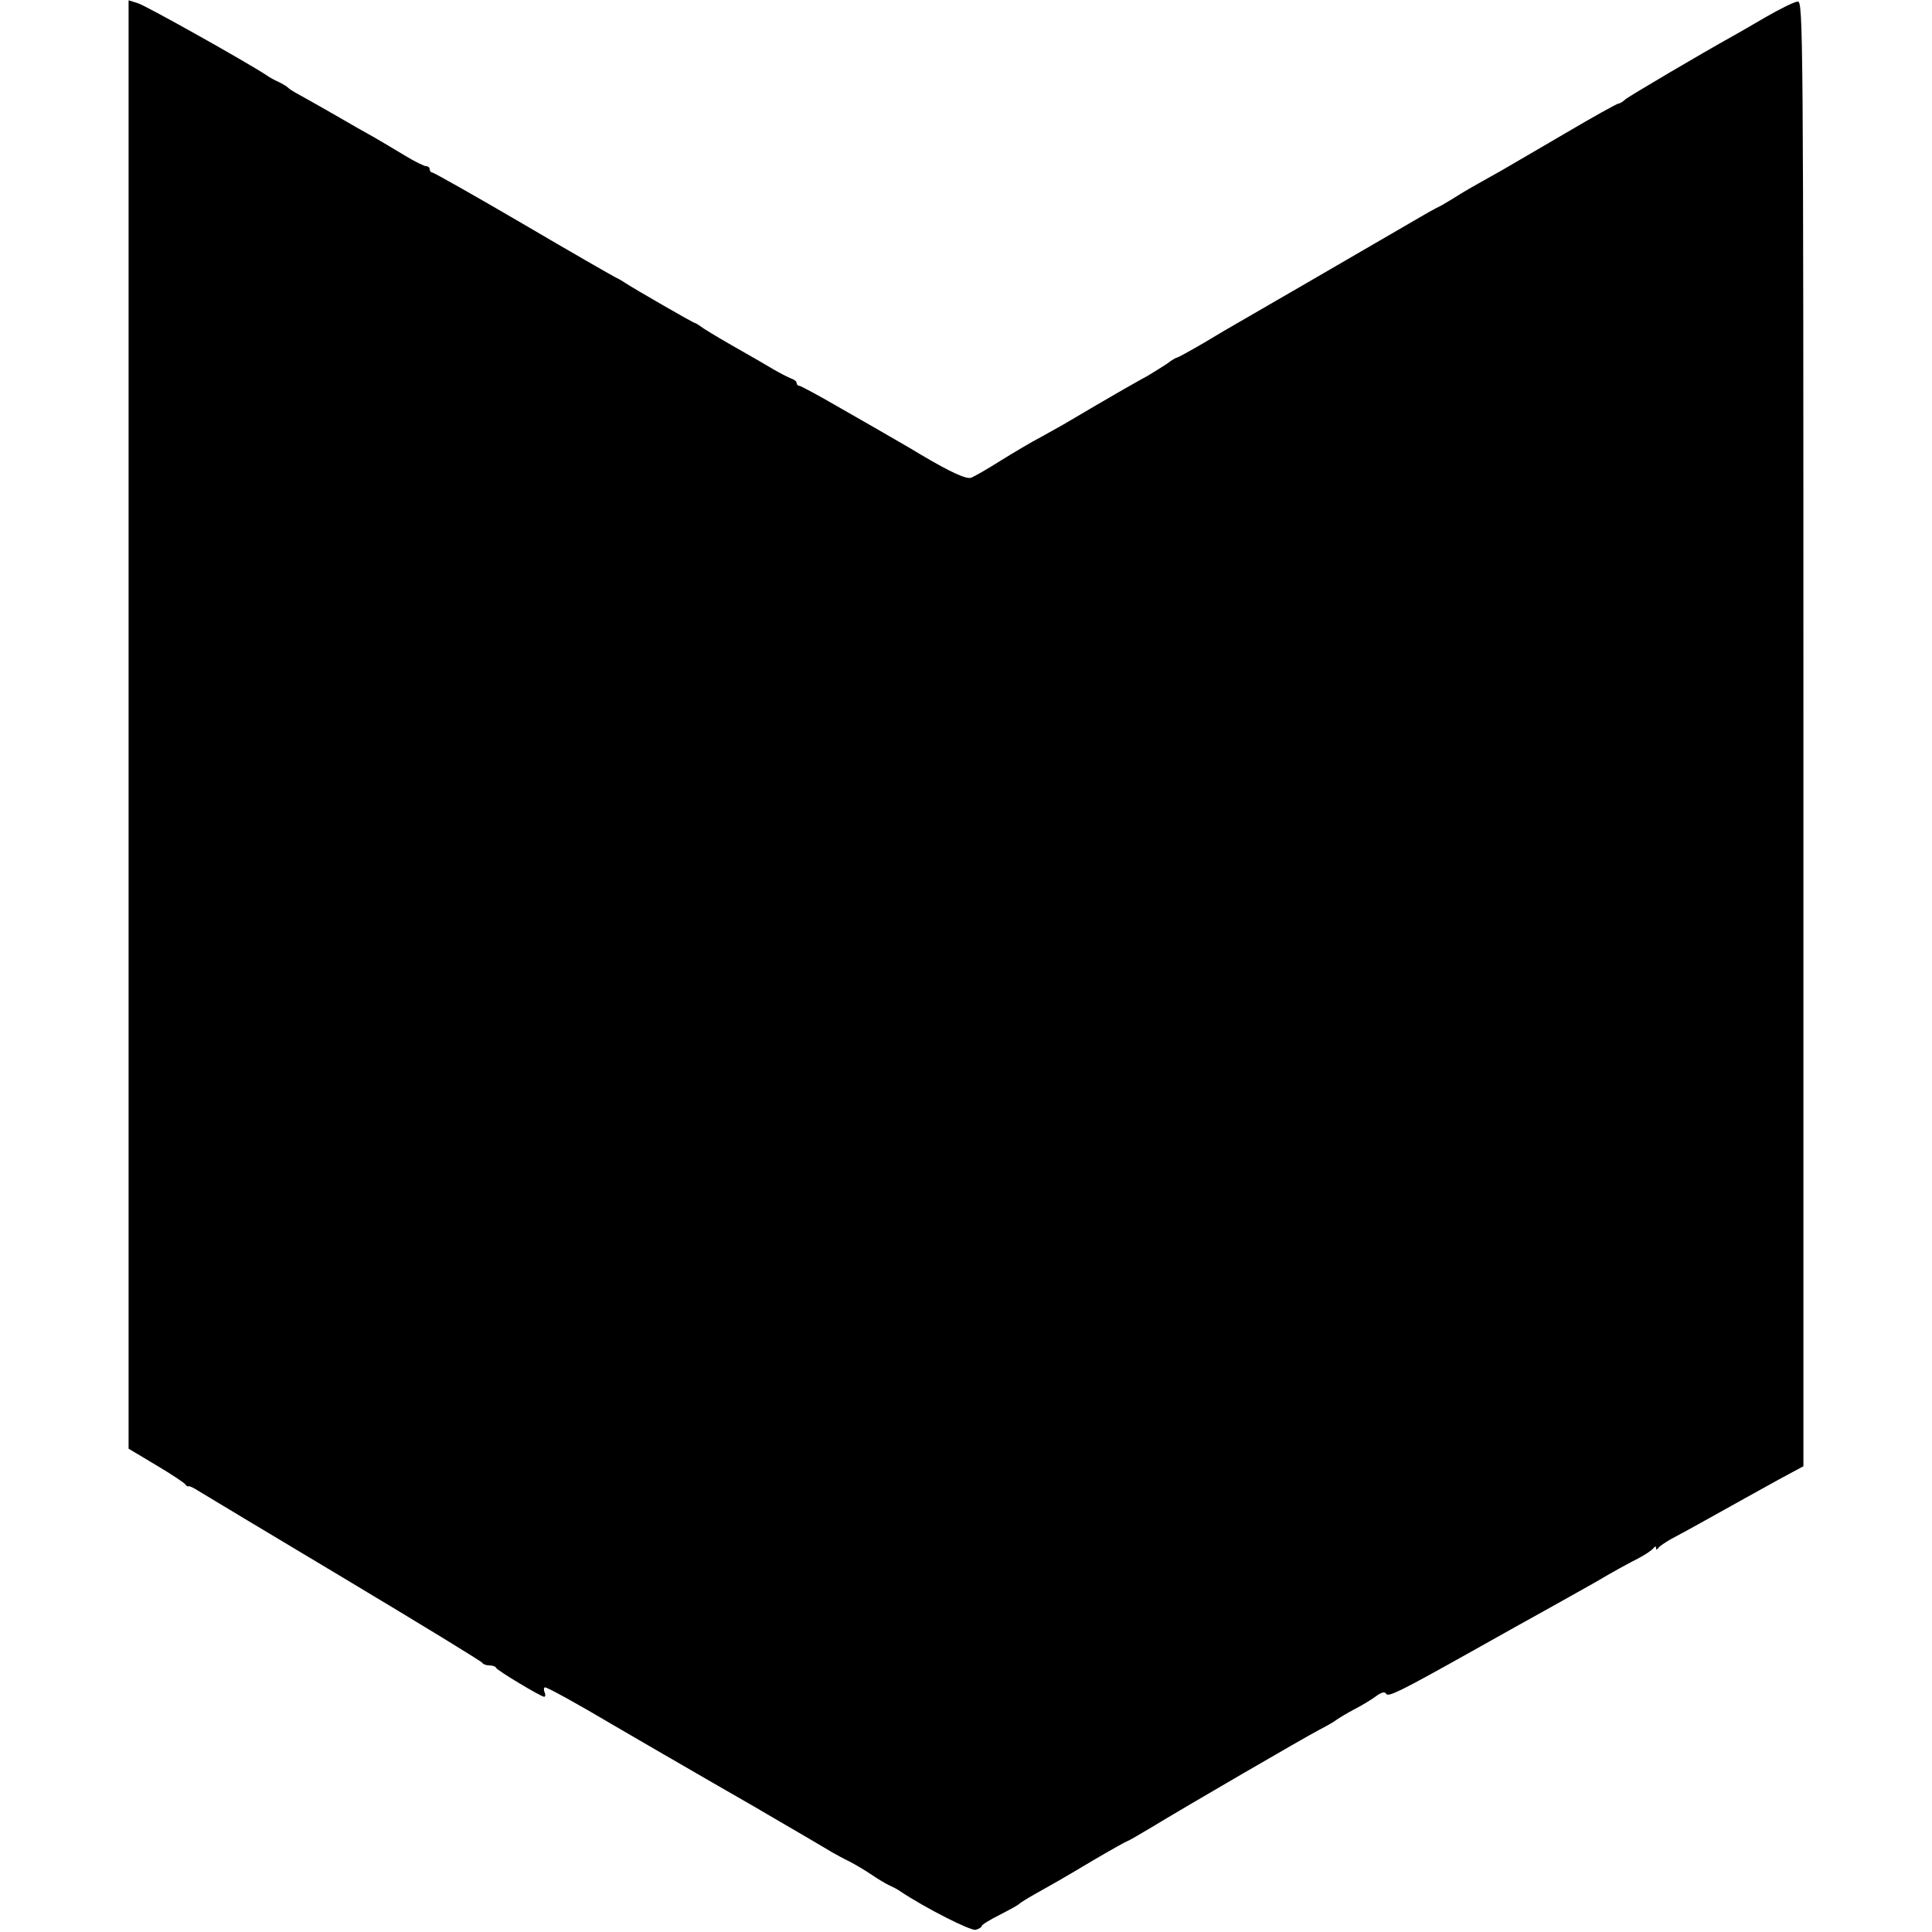
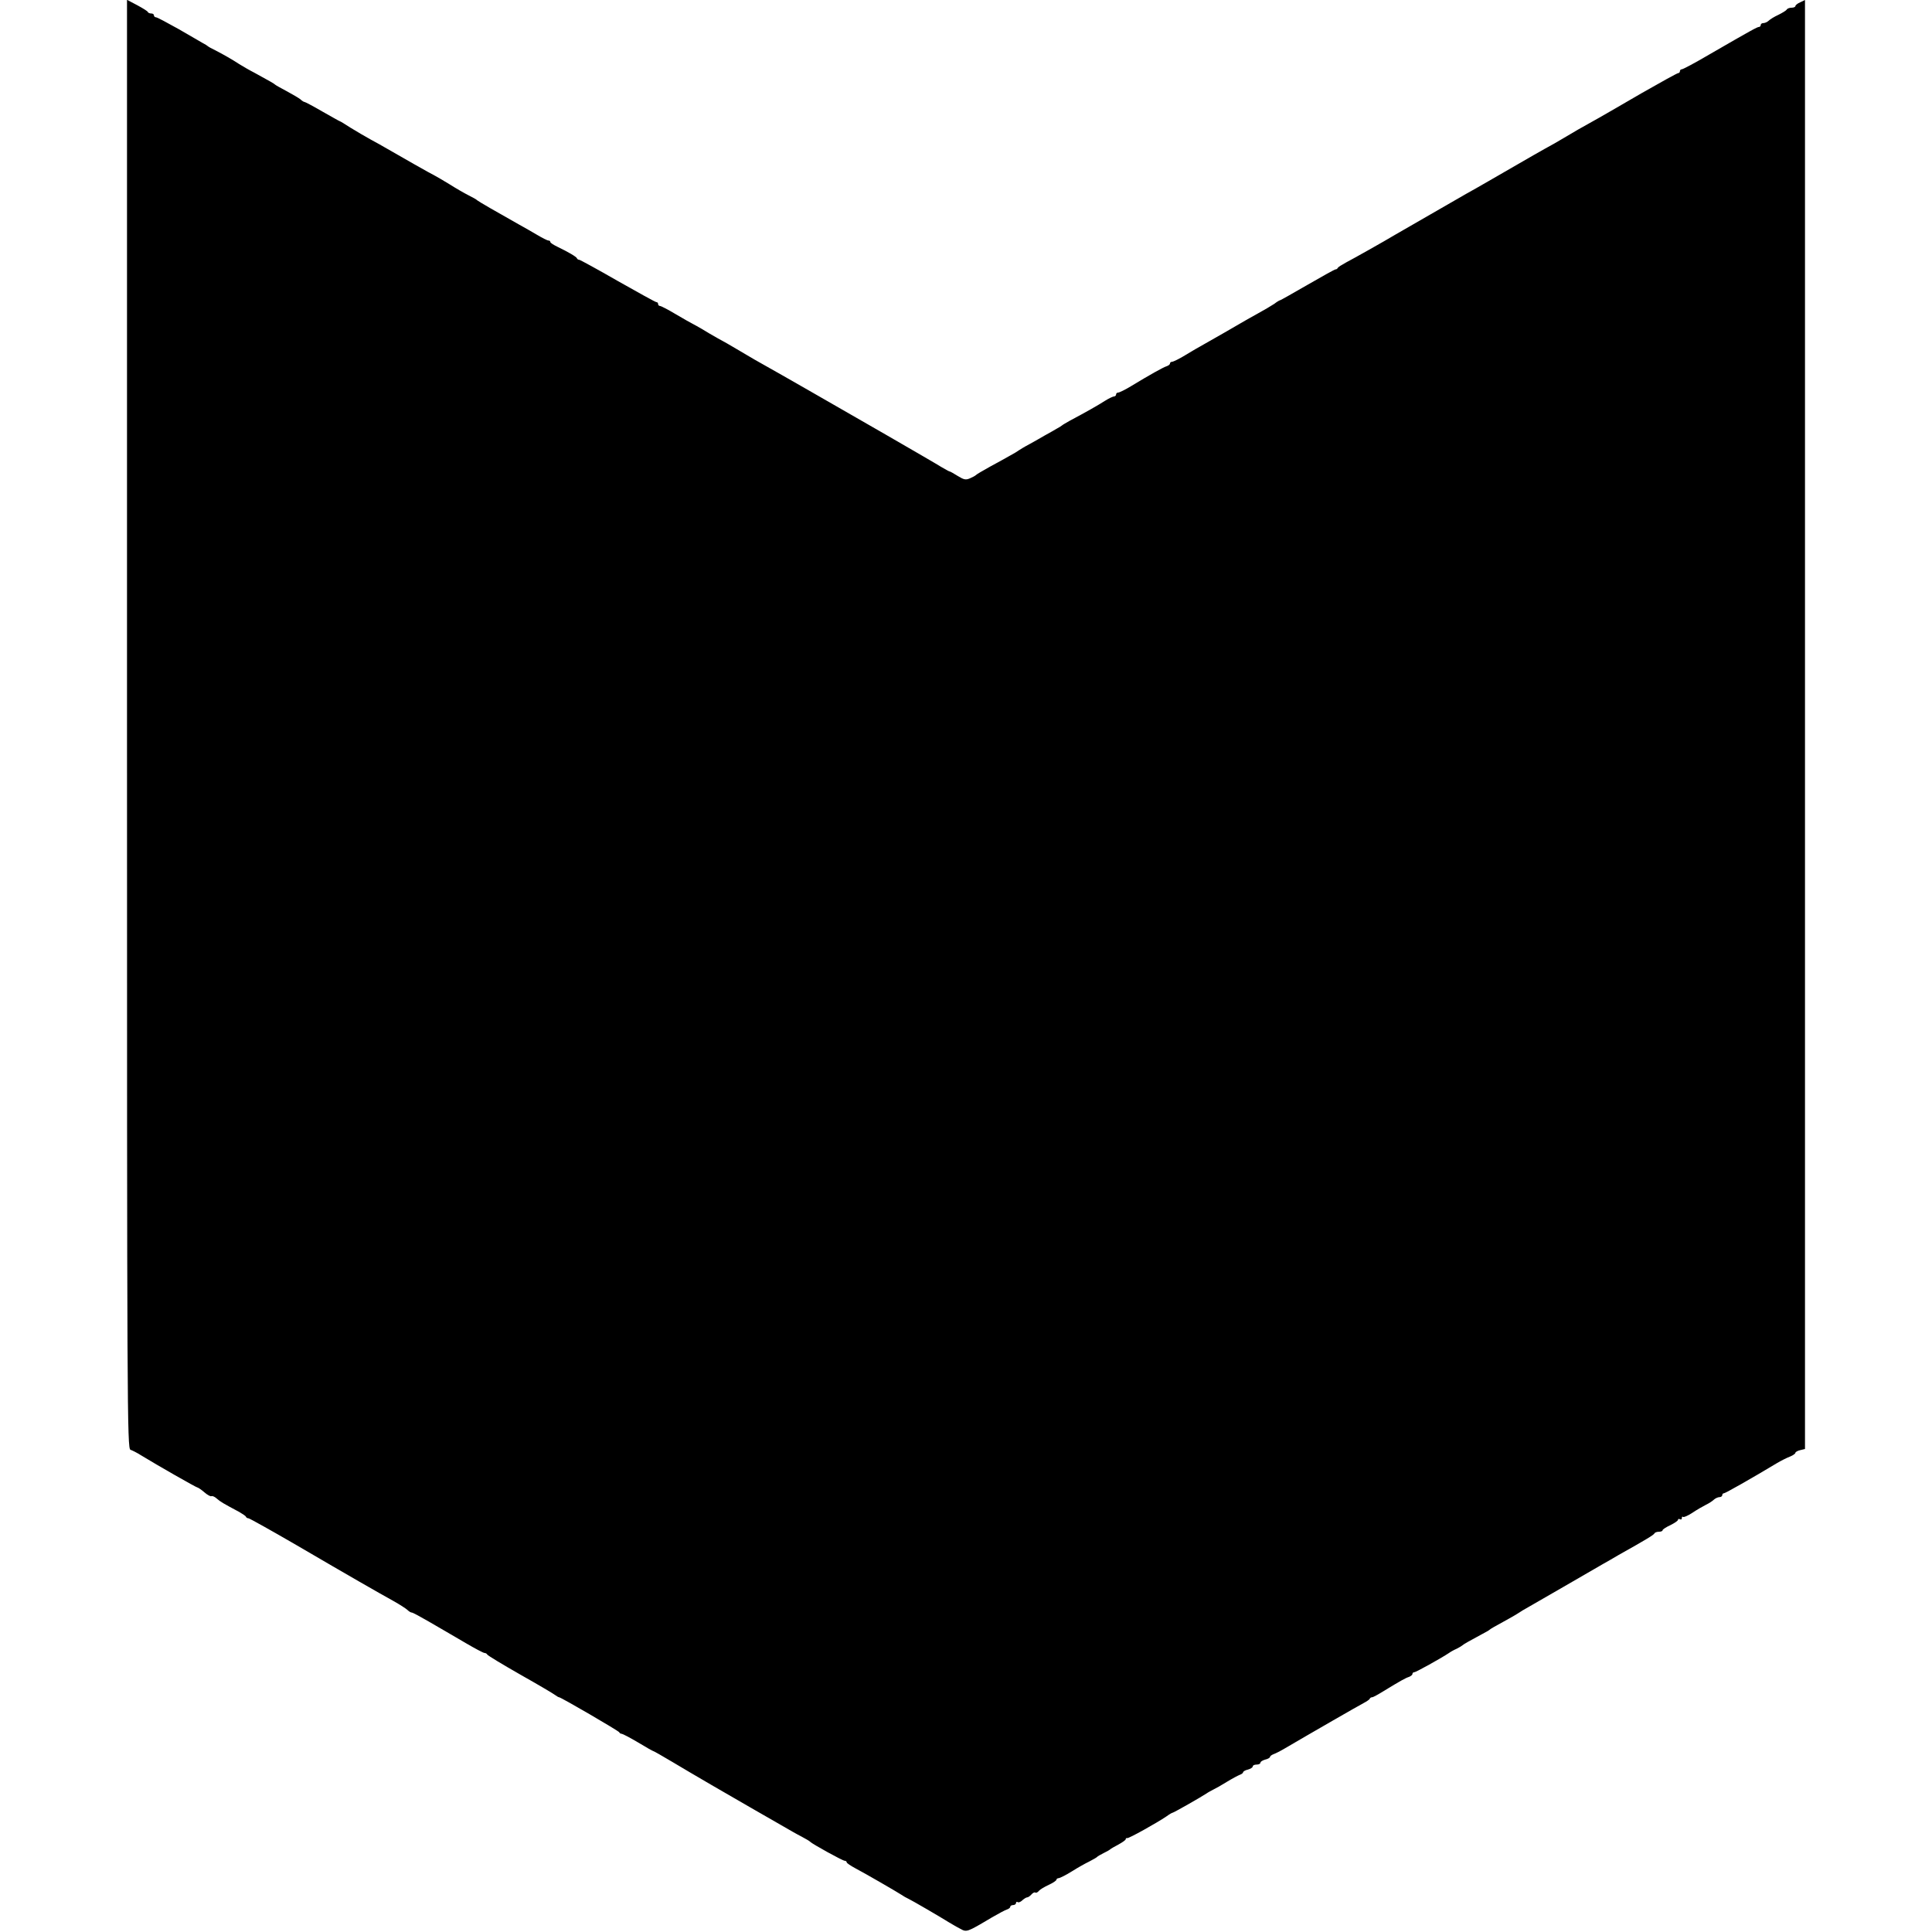
- <svg xmlns="http://www.w3.org/2000/svg" version="1" width="821.333" height="821.333" viewBox="0 0 616 616">
-   <path d="M41 231v230.9l8.7 5.2c4.9 2.9 9.1 5.7 9.4 6.2.3.5.8.7 1 .6.2-.2 1.5.4 2.9 1.3s22.3 13.4 46.5 27.9c24.2 14.5 44.2 26.7 44.3 27.1.2.4 1.2.8 2.2.8 1 0 2 .3 2.2.8.3.8 14.3 9.2 15.3 9.2.4 0 .5-.7.1-1.5-.3-.8-.2-1.5.2-1.5.9.1 9.9 5 21.7 12 12.2 7.1 12.7 7.4 31.9 18.5 9.3 5.3 18.2 10.5 19.7 11.4 1.5.9 5.8 3.4 9.6 5.6 3.7 2.2 7.7 4.5 8.8 5.2 1.1.6 3.6 2 5.5 2.9 1.9 1 5.1 2.9 7 4.2 1.9 1.3 4.4 2.8 5.5 3.3 1.1.5 2.7 1.3 3.5 1.9 8.1 5.4 22.5 12.7 24.1 12.3 1-.3 1.9-.8 1.9-1.2 0-.4 2.6-2 5.8-3.6 3.1-1.6 5.9-3.1 6.2-3.5.3-.3 2.5-1.7 5-3.1 6.4-3.6 7.4-4.1 18.8-10.9 5.6-3.3 10.5-6 10.7-6 .2 0 3.7-2 7.7-4.4 11-6.7 48.7-28.6 53.5-31.1 2.3-1.2 4.8-2.6 5.5-3.2.7-.5 3.3-2.1 5.8-3.4 2.5-1.3 5.6-3.2 6.9-4.2 1.7-1.2 2.7-1.4 3.1-.6.7 1 4.6-.9 25.5-12.6 11.7-6.6 21.3-11.9 26.5-14.8 3-1.7 9.7-5.4 14.8-8.3 5-3 11.1-6.3 13.5-7.5 2.3-1.2 4.5-2.7 4.9-3.3.5-.6.8-.7.8-.1 0 .7.3.7.8 0 .4-.6 2.3-1.8 4.2-2.9 1.9-1 6-3.2 9-4.9 12-6.7 17.8-9.9 25.2-14l7.8-4.2V233.9C575 9.3 574.9.3 573.2.5c-1 0-5.6 2.3-10.3 5-4.6 2.7-9.3 5.4-10.4 6-10.1 5.6-33.3 19.3-34.3 20.2-.7.7-1.7 1.3-2.1 1.3-.5 0-8.2 4.3-17.2 9.6s-18.2 10.6-20.4 11.9c-10 5.6-11.6 6.5-15.2 8.8-2.1 1.3-4.5 2.7-5.3 3-.8.4-3.3 1.8-5.5 3.1-23.6 13.7-53.7 31.2-56.9 33-2.3 1.3-7.6 4.4-11.9 7-4.3 2.5-8.1 4.6-8.4 4.6-.3 0-1.7.8-3.1 1.9-1.5 1-4.4 2.8-6.4 4-2.1 1.1-5.5 3.1-7.5 4.2-3.2 1.8-13.4 7.8-19.5 11.4-.9.5-4.1 2.3-7 3.9-2.9 1.5-8.6 4.9-12.8 7.5-4.1 2.6-8.3 5-9.3 5.4-1.5.6-6.4-1.6-16.2-7.4-1.6-1-5.2-3.1-8-4.7-2.7-1.6-10.6-6.1-17.4-10-6.9-4-12.8-7.2-13.3-7.2-.4 0-.8-.4-.8-.9s-.8-1.1-1.7-1.4c-1-.4-3.6-1.7-5.8-3-2.2-1.3-8-4.7-13-7.5-4.9-2.8-9.5-5.6-10.2-6.2-.7-.5-1.5-1-1.7-1-.5 0-19.4-10.9-22.6-13-.8-.6-2.2-1.3-3-1.7-.8-.4-14.1-8-29.4-17-15.4-9-28.3-16.3-28.8-16.3-.4 0-.8-.5-.8-1 0-.6-.5-1-1.1-1-.6 0-3.7-1.5-6.8-3.4-3.1-1.9-7.4-4.4-9.6-5.7-2.2-1.2-8-4.5-12.8-7.3-4.9-2.8-10-5.7-11.5-6.5-1.5-.8-2.9-1.7-3.2-2-.3-.4-1.6-1.2-3-1.9-1.4-.6-3.2-1.6-4-2.2-6.2-4.1-38.8-22.4-41.1-23L41 .1V231z" />
+ <svg xmlns="http://www.w3.org/2000/svg" version="1.0" width="1004pt" height="1004pt" viewBox="0 0 1004 1004" preserveAspectRatio="xMidYMid meet">
+   <g transform="translate(0,1004) scale(0.1,-0.1)" fill="#000000" stroke="none">
+     <path d="M660 6277 c0 -3576 1 -3765 18 -3771 9 -3 33 -15 52 -27 90 -55 290 -169 296 -169 3 0 20 -11 36 -25 16 -14 33 -23 37 -20 5 2 17 -3 28 -13 18 -16 35 -26 116 -69 17 -10 34 -21 35 -25 2 -5 8 -8 13 -8 5 0 116 -62 247 -138 284 -166 422 -245 505 -291 34 -19 68 -41 75 -48 7 -7 17 -13 22 -13 5 0 44 -21 87 -46 43 -25 85 -49 93 -54 8 -5 54 -32 101 -59 48 -28 91 -51 97 -51 6 0 12 -4 14 -8 2 -5 80 -52 173 -105 94 -53 175 -101 182 -107 7 -5 15 -10 18 -10 10 0 310 -175 313 -182 2 -5 8 -8 13 -8 4 0 43 -20 85 -45 41 -25 77 -45 79 -45 3 0 48 -26 102 -58 88 -53 315 -185 401 -234 37 -21 72 -41 162 -93 36 -21 83 -48 105 -59 22 -12 42 -23 45 -27 10 -11 169 -99 180 -99 5 0 10 -3 10 -8 0 -4 21 -18 47 -32 46 -24 212 -120 243 -140 8 -6 22 -13 30 -17 16 -7 167 -95 210 -122 14 -8 40 -24 58 -33 36 -20 34 -21 167 58 33 19 68 38 78 41 9 3 17 9 17 14 0 5 7 9 15 9 8 0 15 5 15 11 0 5 4 8 9 4 5 -3 16 2 24 10 9 8 20 15 25 15 5 0 15 7 22 15 7 8 16 13 20 10 4 -3 13 1 19 9 6 7 29 21 51 31 22 10 40 22 40 27 0 4 6 8 13 8 6 1 37 16 67 35 30 19 71 42 90 51 19 10 37 20 40 23 3 4 19 13 35 21 17 8 32 17 35 20 3 3 22 14 43 25 20 11 37 23 37 27 0 5 3 7 8 6 7 -3 154 79 204 113 15 11 29 19 32 19 5 0 146 80 176 100 8 6 24 14 35 20 11 5 43 23 70 40 28 17 58 33 68 37 9 3 17 9 17 13 0 4 11 11 25 14 14 4 25 11 25 16 0 6 9 10 20 10 11 0 20 4 20 10 0 5 11 12 25 16 14 3 25 10 25 14 0 4 8 10 18 14 9 3 35 16 57 29 138 81 385 223 410 236 17 9 32 19 33 23 2 5 8 8 13 8 5 0 32 15 61 33 87 53 112 67 131 73 9 4 17 10 17 15 0 5 4 9 10 9 8 0 138 72 180 100 8 6 26 16 40 22 14 7 27 15 30 18 5 5 40 25 100 57 19 10 37 20 40 23 5 5 24 16 99 57 25 14 51 29 56 33 6 4 26 17 45 27 33 19 323 186 393 227 18 10 53 30 78 45 148 83 184 105 187 113 2 4 12 8 23 8 10 0 19 3 19 8 0 4 18 16 40 26 22 11 40 23 40 28 0 5 5 6 10 3 6 -3 10 -1 10 6 0 7 3 10 6 6 4 -3 25 6 48 21 22 15 55 34 71 42 17 8 36 21 43 28 7 6 20 12 28 12 8 0 14 5 14 10 0 6 4 10 9 10 7 0 143 77 276 157 22 13 52 28 68 34 15 6 27 15 27 19 0 4 11 11 25 14 l25 6 0 3765 0 3765 -25 -12 c-14 -6 -25 -15 -25 -20 0 -4 -9 -8 -19 -8 -11 0 -23 -4 -26 -10 -3 -5 -23 -17 -43 -27 -20 -9 -43 -23 -50 -30 -7 -7 -20 -13 -28 -13 -8 0 -14 -4 -14 -10 0 -5 -4 -10 -9 -10 -9 0 -40 -17 -258 -143 -73 -43 -137 -77 -143 -77 -5 0 -10 -4 -10 -10 0 -5 -4 -10 -9 -10 -5 0 -90 -47 -188 -103 -98 -57 -198 -115 -223 -129 -103 -57 -128 -72 -180 -103 -30 -18 -75 -44 -100 -57 -25 -14 -90 -51 -145 -83 -101 -58 -205 -119 -267 -153 -33 -19 -339 -195 -368 -212 -53 -32 -222 -127 -255 -144 -22 -12 -41 -24 -43 -28 -2 -5 -7 -8 -12 -8 -4 0 -69 -36 -145 -80 -76 -44 -140 -80 -142 -80 -3 0 -17 -8 -31 -19 -15 -10 -54 -33 -87 -51 -33 -18 -73 -41 -90 -51 -33 -20 -127 -73 -190 -109 -22 -12 -65 -37 -96 -56 -31 -19 -62 -34 -68 -34 -6 0 -11 -4 -11 -9 0 -5 -8 -11 -17 -14 -19 -6 -90 -46 -184 -103 -31 -19 -62 -34 -68 -34 -6 0 -11 -4 -11 -10 0 -5 -5 -10 -10 -10 -6 0 -27 -10 -48 -23 -34 -22 -99 -59 -182 -103 -19 -11 -37 -21 -40 -24 -3 -3 -16 -11 -29 -18 -13 -8 -40 -23 -60 -34 -20 -12 -56 -32 -81 -46 -25 -13 -49 -28 -55 -32 -5 -4 -26 -17 -45 -27 -19 -11 -66 -37 -105 -58 -38 -21 -72 -41 -75 -45 -3 -3 -16 -10 -30 -16 -21 -9 -31 -7 -62 12 -21 13 -40 24 -43 24 -3 0 -22 11 -43 23 -29 19 -515 299 -687 397 -16 9 -79 45 -140 80 -60 34 -126 71 -145 82 -19 11 -60 35 -90 53 -30 18 -75 44 -100 57 -25 14 -61 35 -80 47 -19 11 -42 24 -50 28 -8 4 -48 26 -88 50 -40 24 -77 43 -82 43 -6 0 -10 5 -10 10 0 6 -4 10 -9 10 -5 0 -95 50 -201 110 -106 61 -196 110 -200 110 -5 0 -10 3 -12 8 -3 8 -46 33 -100 59 -21 10 -38 21 -38 25 0 5 -4 8 -10 8 -5 0 -31 13 -58 29 -26 15 -70 41 -98 56 -107 60 -209 119 -214 124 -3 4 -23 15 -45 26 -22 11 -67 37 -100 58 -33 20 -67 40 -75 44 -12 5 -188 105 -262 148 -9 6 -41 23 -70 39 -29 16 -77 44 -106 62 -29 19 -54 34 -56 34 -2 0 -42 23 -90 50 -48 28 -90 50 -93 50 -4 0 -14 6 -22 14 -9 7 -41 26 -71 42 -30 16 -57 31 -60 34 -6 6 -26 17 -106 61 -31 16 -67 37 -81 46 -35 23 -82 50 -123 71 -19 9 -37 19 -40 22 -3 3 -14 10 -26 16 -11 7 -68 39 -126 73 -59 33 -111 61 -117 61 -6 0 -11 5 -11 10 0 6 -6 10 -14 10 -8 0 -16 3 -18 8 -1 4 -27 20 -55 35 l-53 28 0 -3764z" />
+   </g>
</svg>
